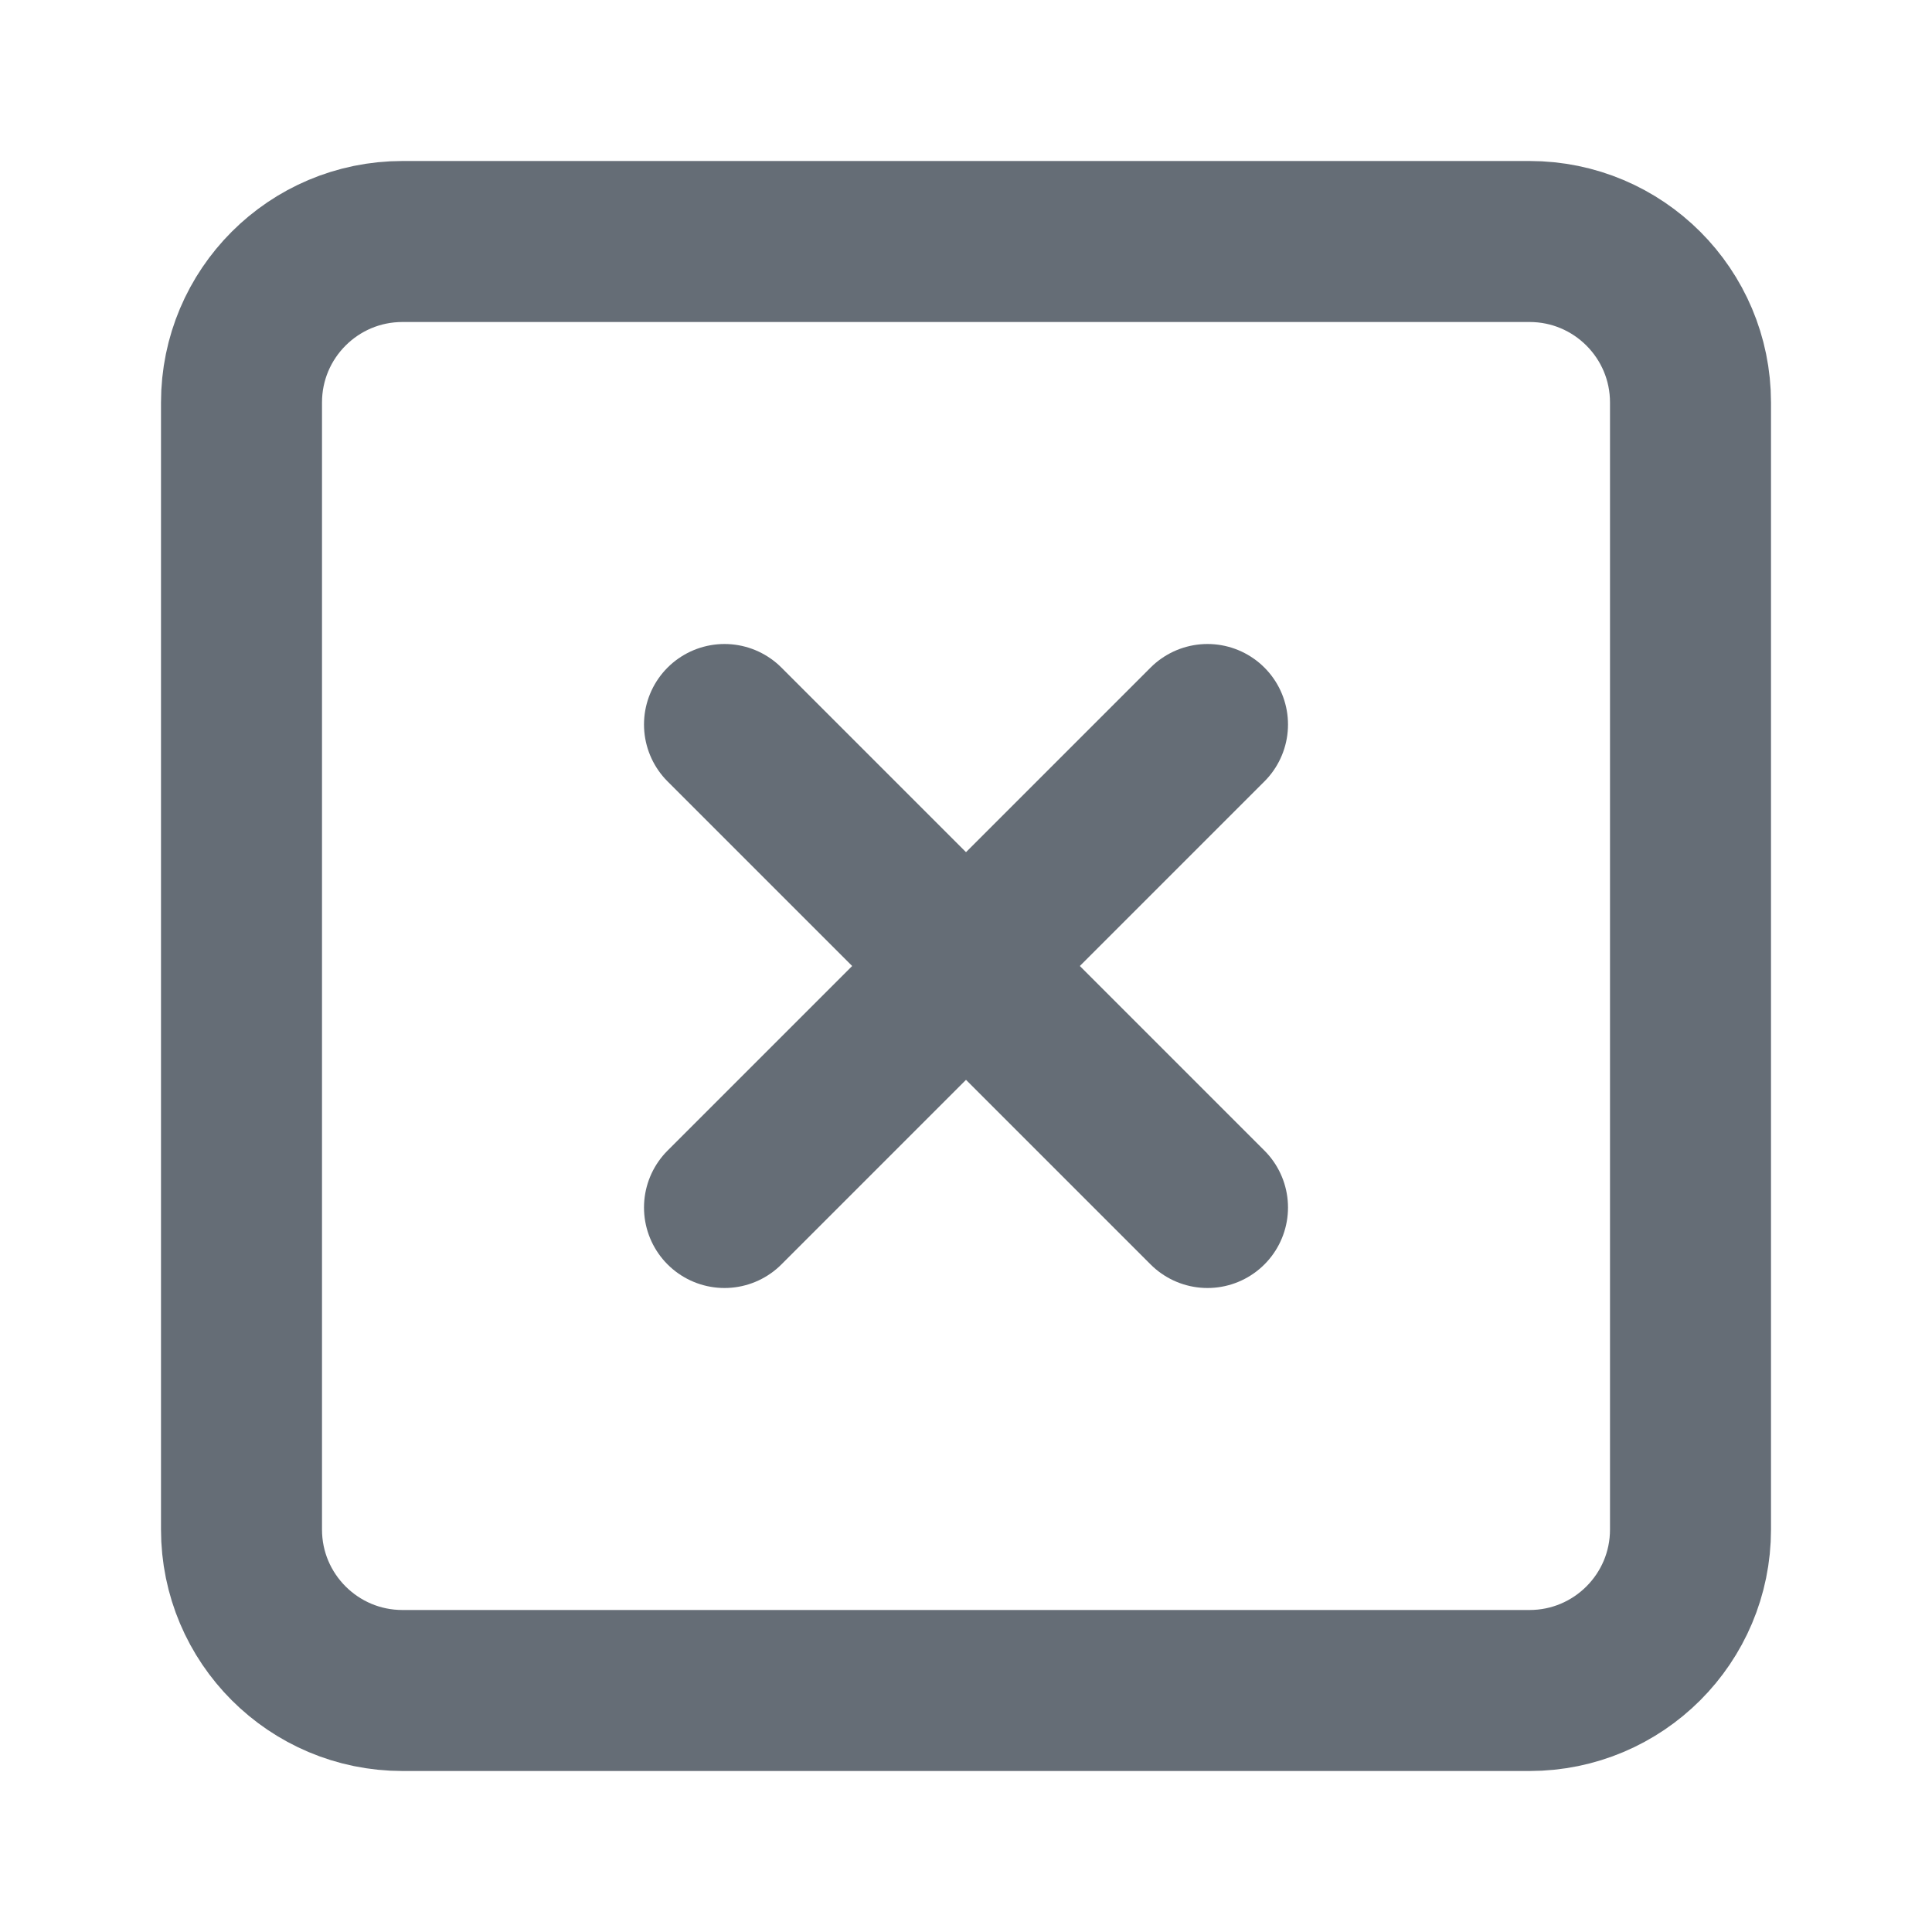
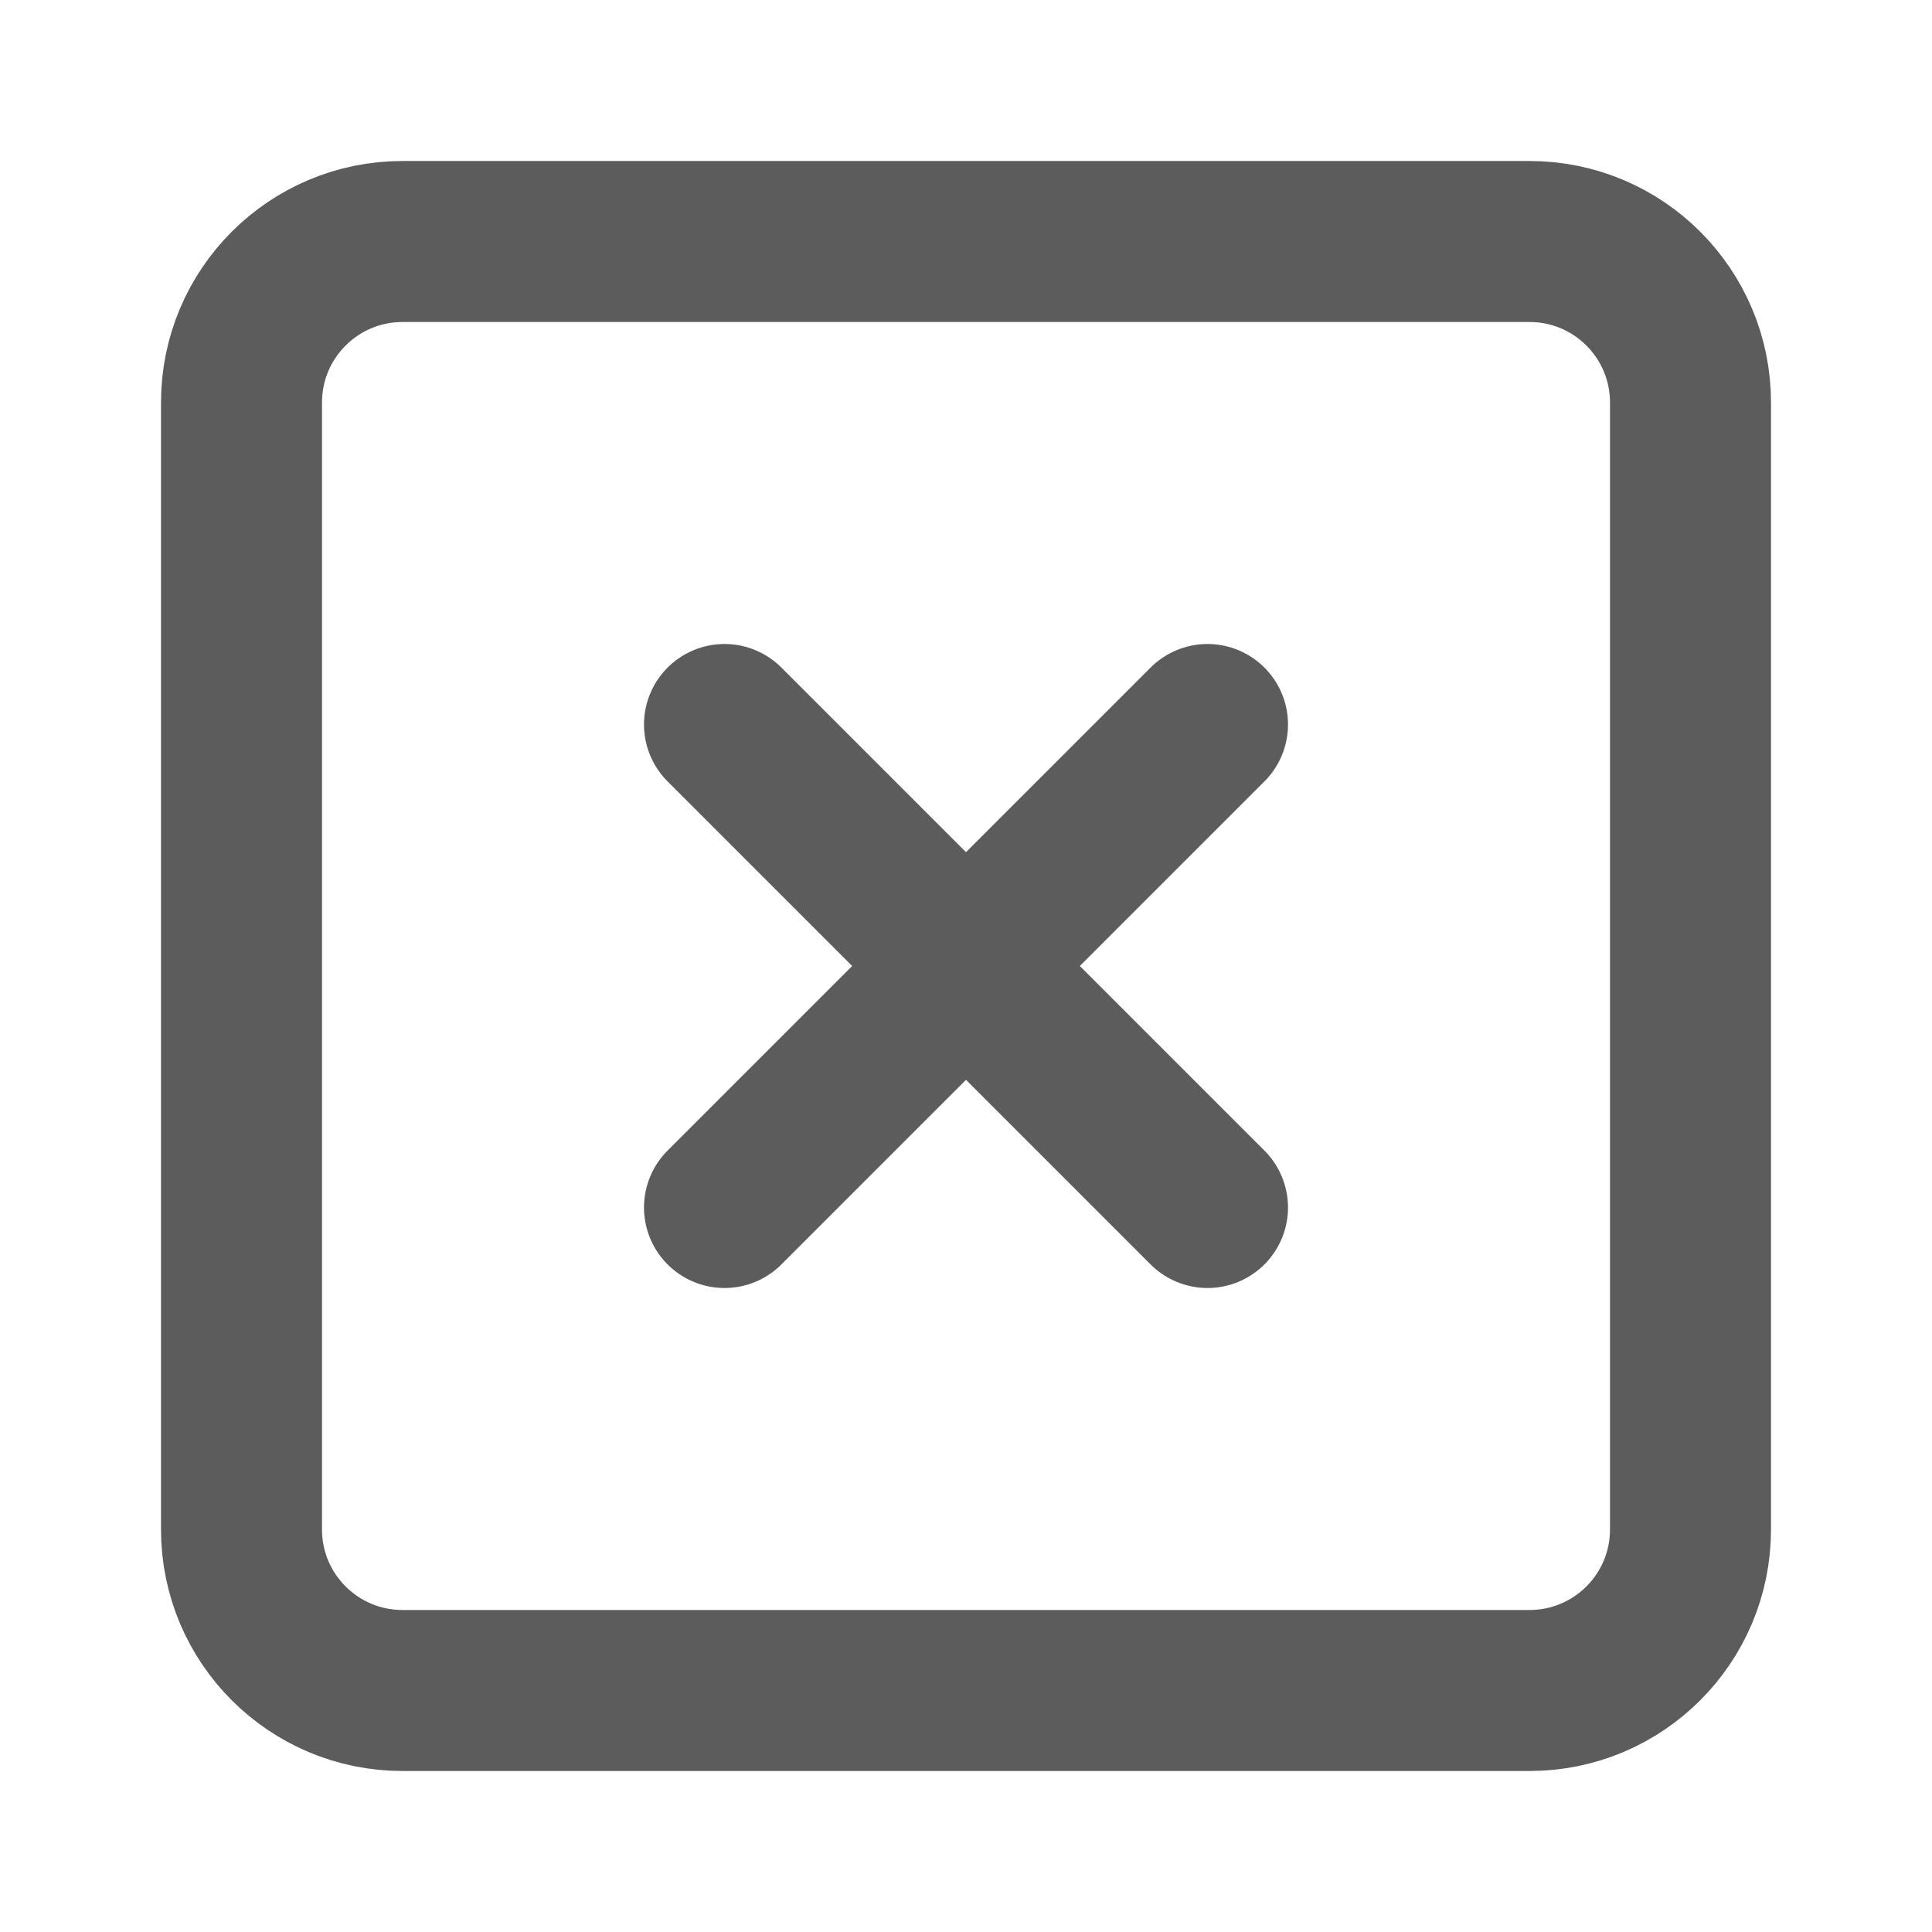
- <svg xmlns="http://www.w3.org/2000/svg" width="18" height="18" viewBox="0 0 24 24" fill="none" stroke="#656d76" stroke-width="2" stroke-linecap="round" stroke-linejoin="round">
+ <svg xmlns="http://www.w3.org/2000/svg" width="18" height="18" viewBox="0 0 24 24" fill="none" stroke="#5c5c5c" stroke-width="2" stroke-linecap="round" stroke-linejoin="round">
  <rect width="18" height="18" x="3" y="3" rx="2" ry="2" />
  <path d="m15 9-6 6" />
  <path d="m9 9 6 6" />
</svg>
